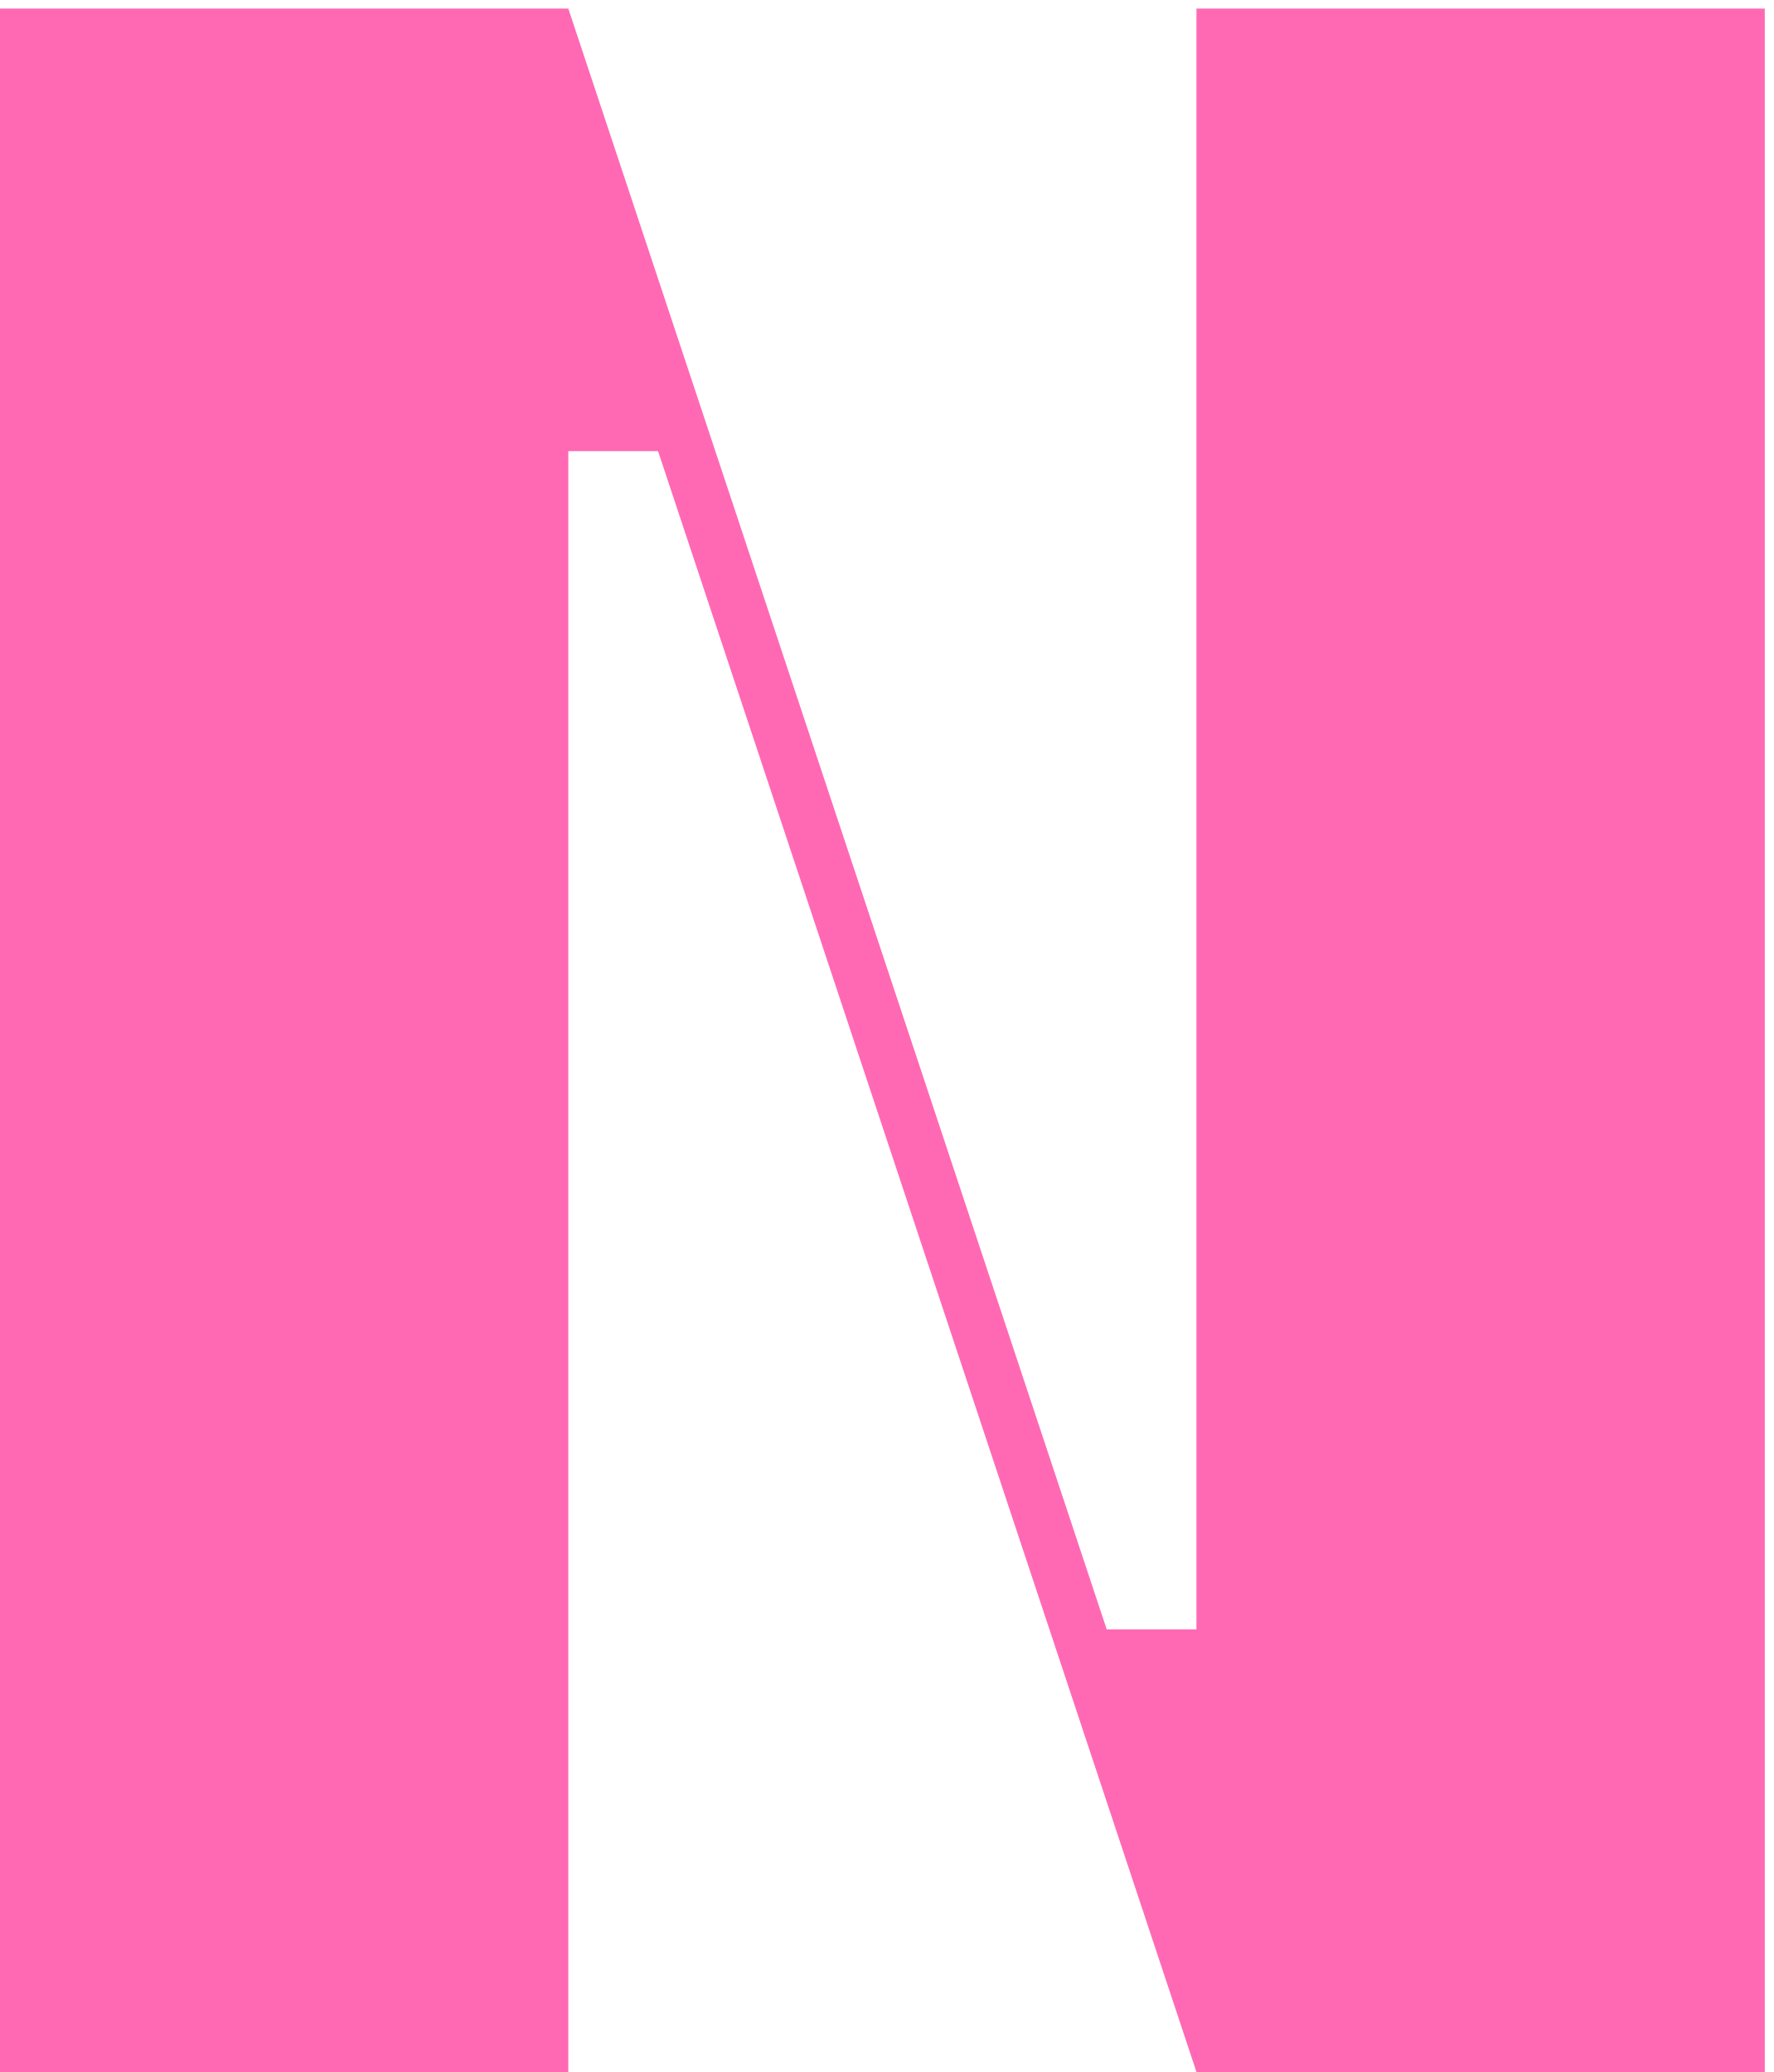
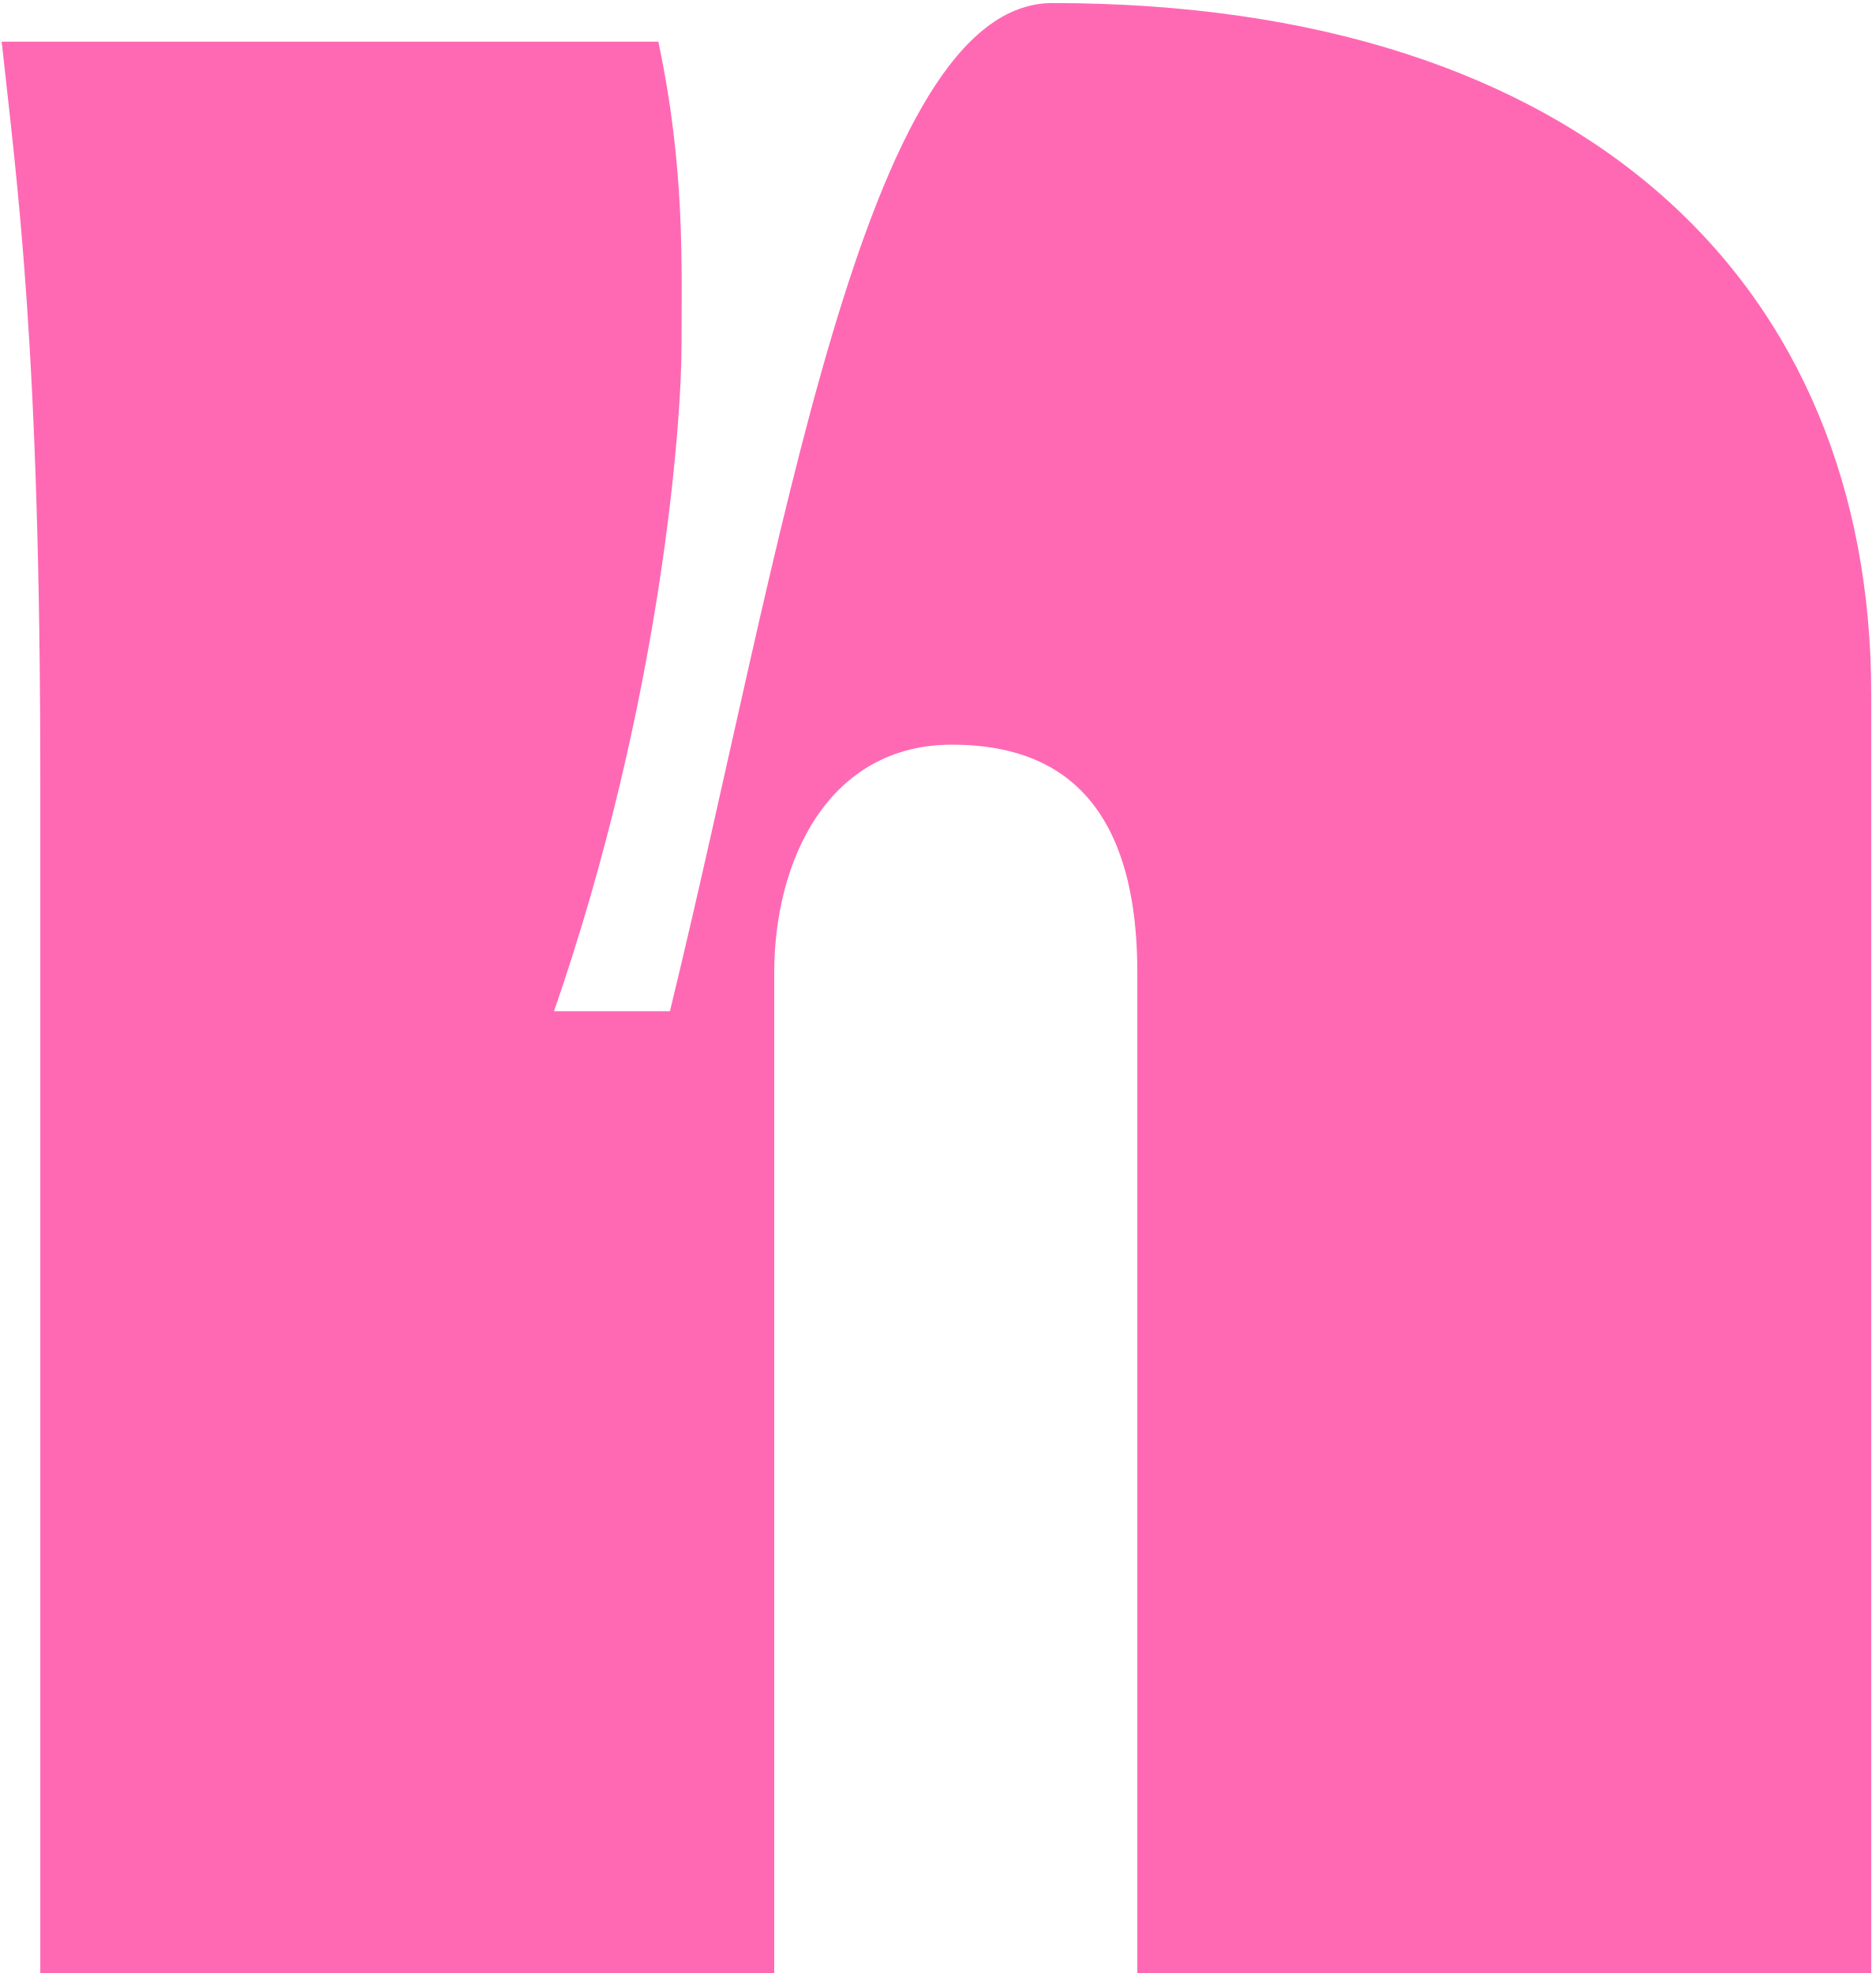
- <svg xmlns="http://www.w3.org/2000/svg" width="166" height="194" viewBox="0 0 166 194" fill="none">
-   <path d="M112 194L61.6 42.24H53.2V194H2.08616e-07V0.8H53.2L103.6 152.56H112V0.8H165.2V194H112Z" fill="#FF69B4" />
+ <svg xmlns="http://www.w3.org/2000/svg" width="135" height="142" viewBox="0 0 135 142" fill="none">
+   <path d="M0.12 3H47.38C49.326 12.174 49.048 19.124 49.048 24.962C49.048 30.244 47.658 50.26 39.874 72.778H48.214C56.276 39.696 62.114 0.22 75.736 0.22C114.1 0.22 134.672 20.514 134.672 49.982V142H81.852V69.998C81.852 56.098 74.624 53.596 68.508 53.596C59.612 53.596 55.72 61.936 55.72 69.998V142H2.9V56.098C2.9 24.962 1.232 13.286 0.12 3Z" fill="#FF69B4" />
</svg>
